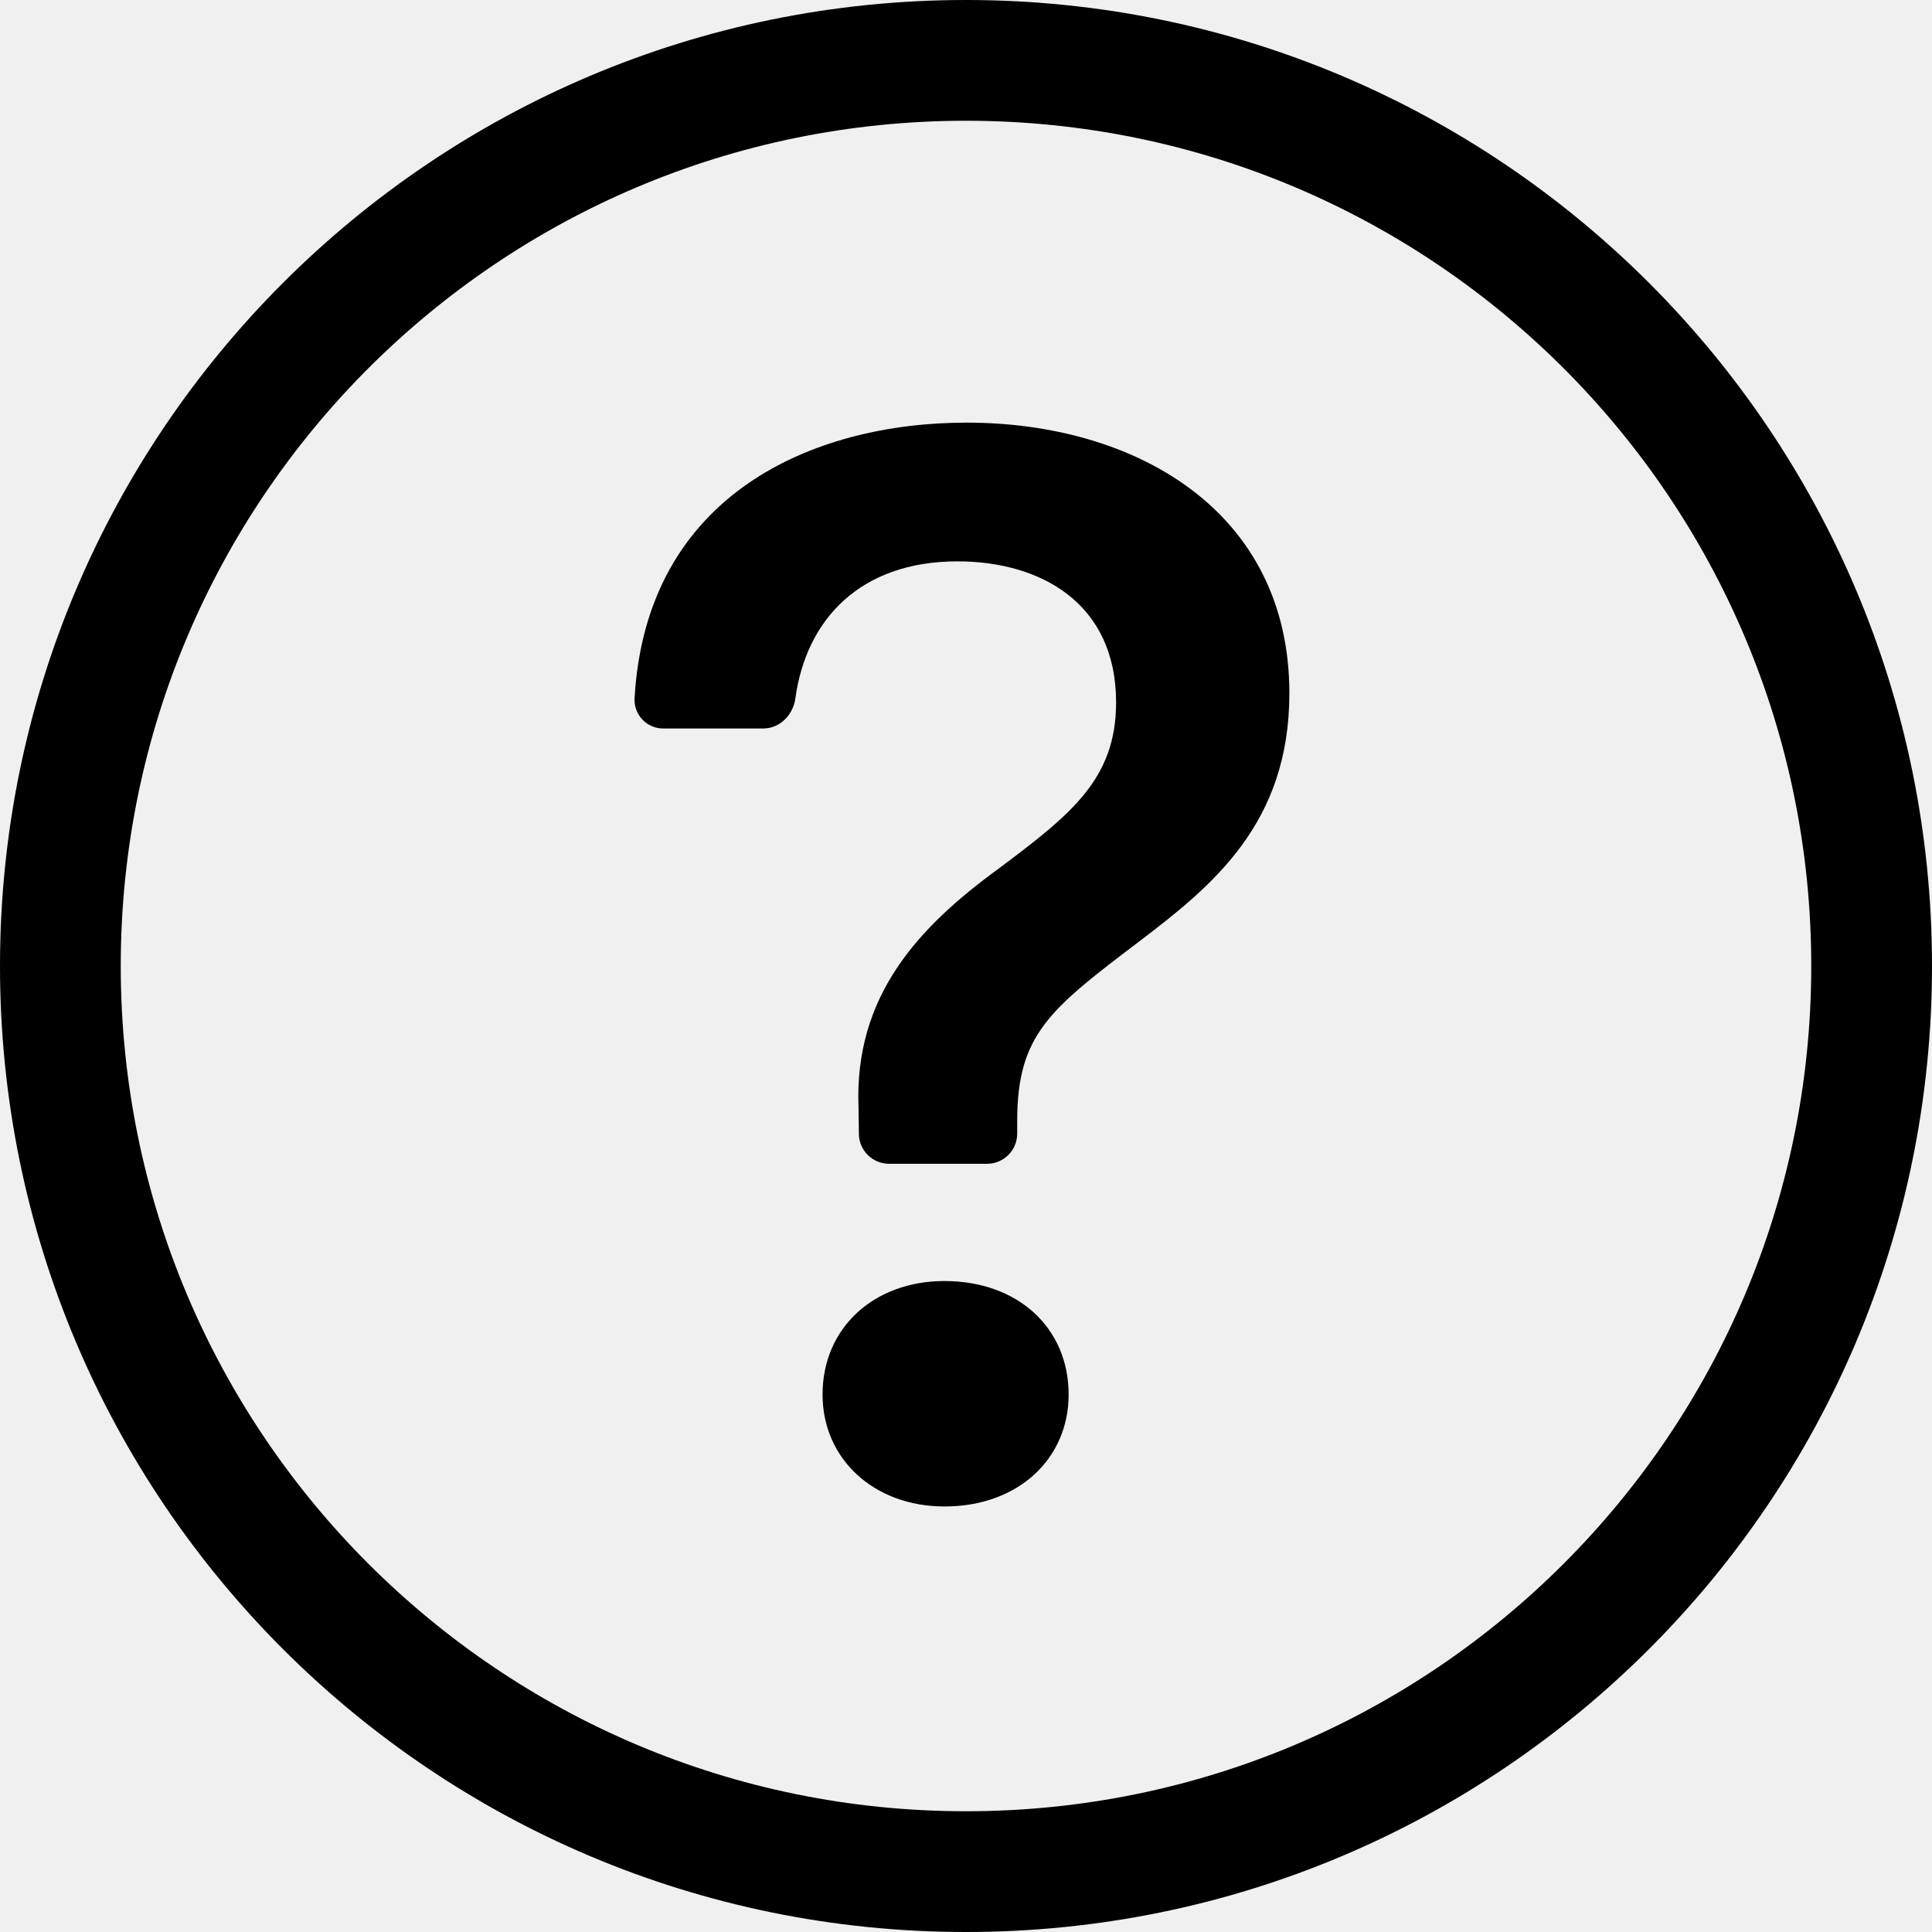
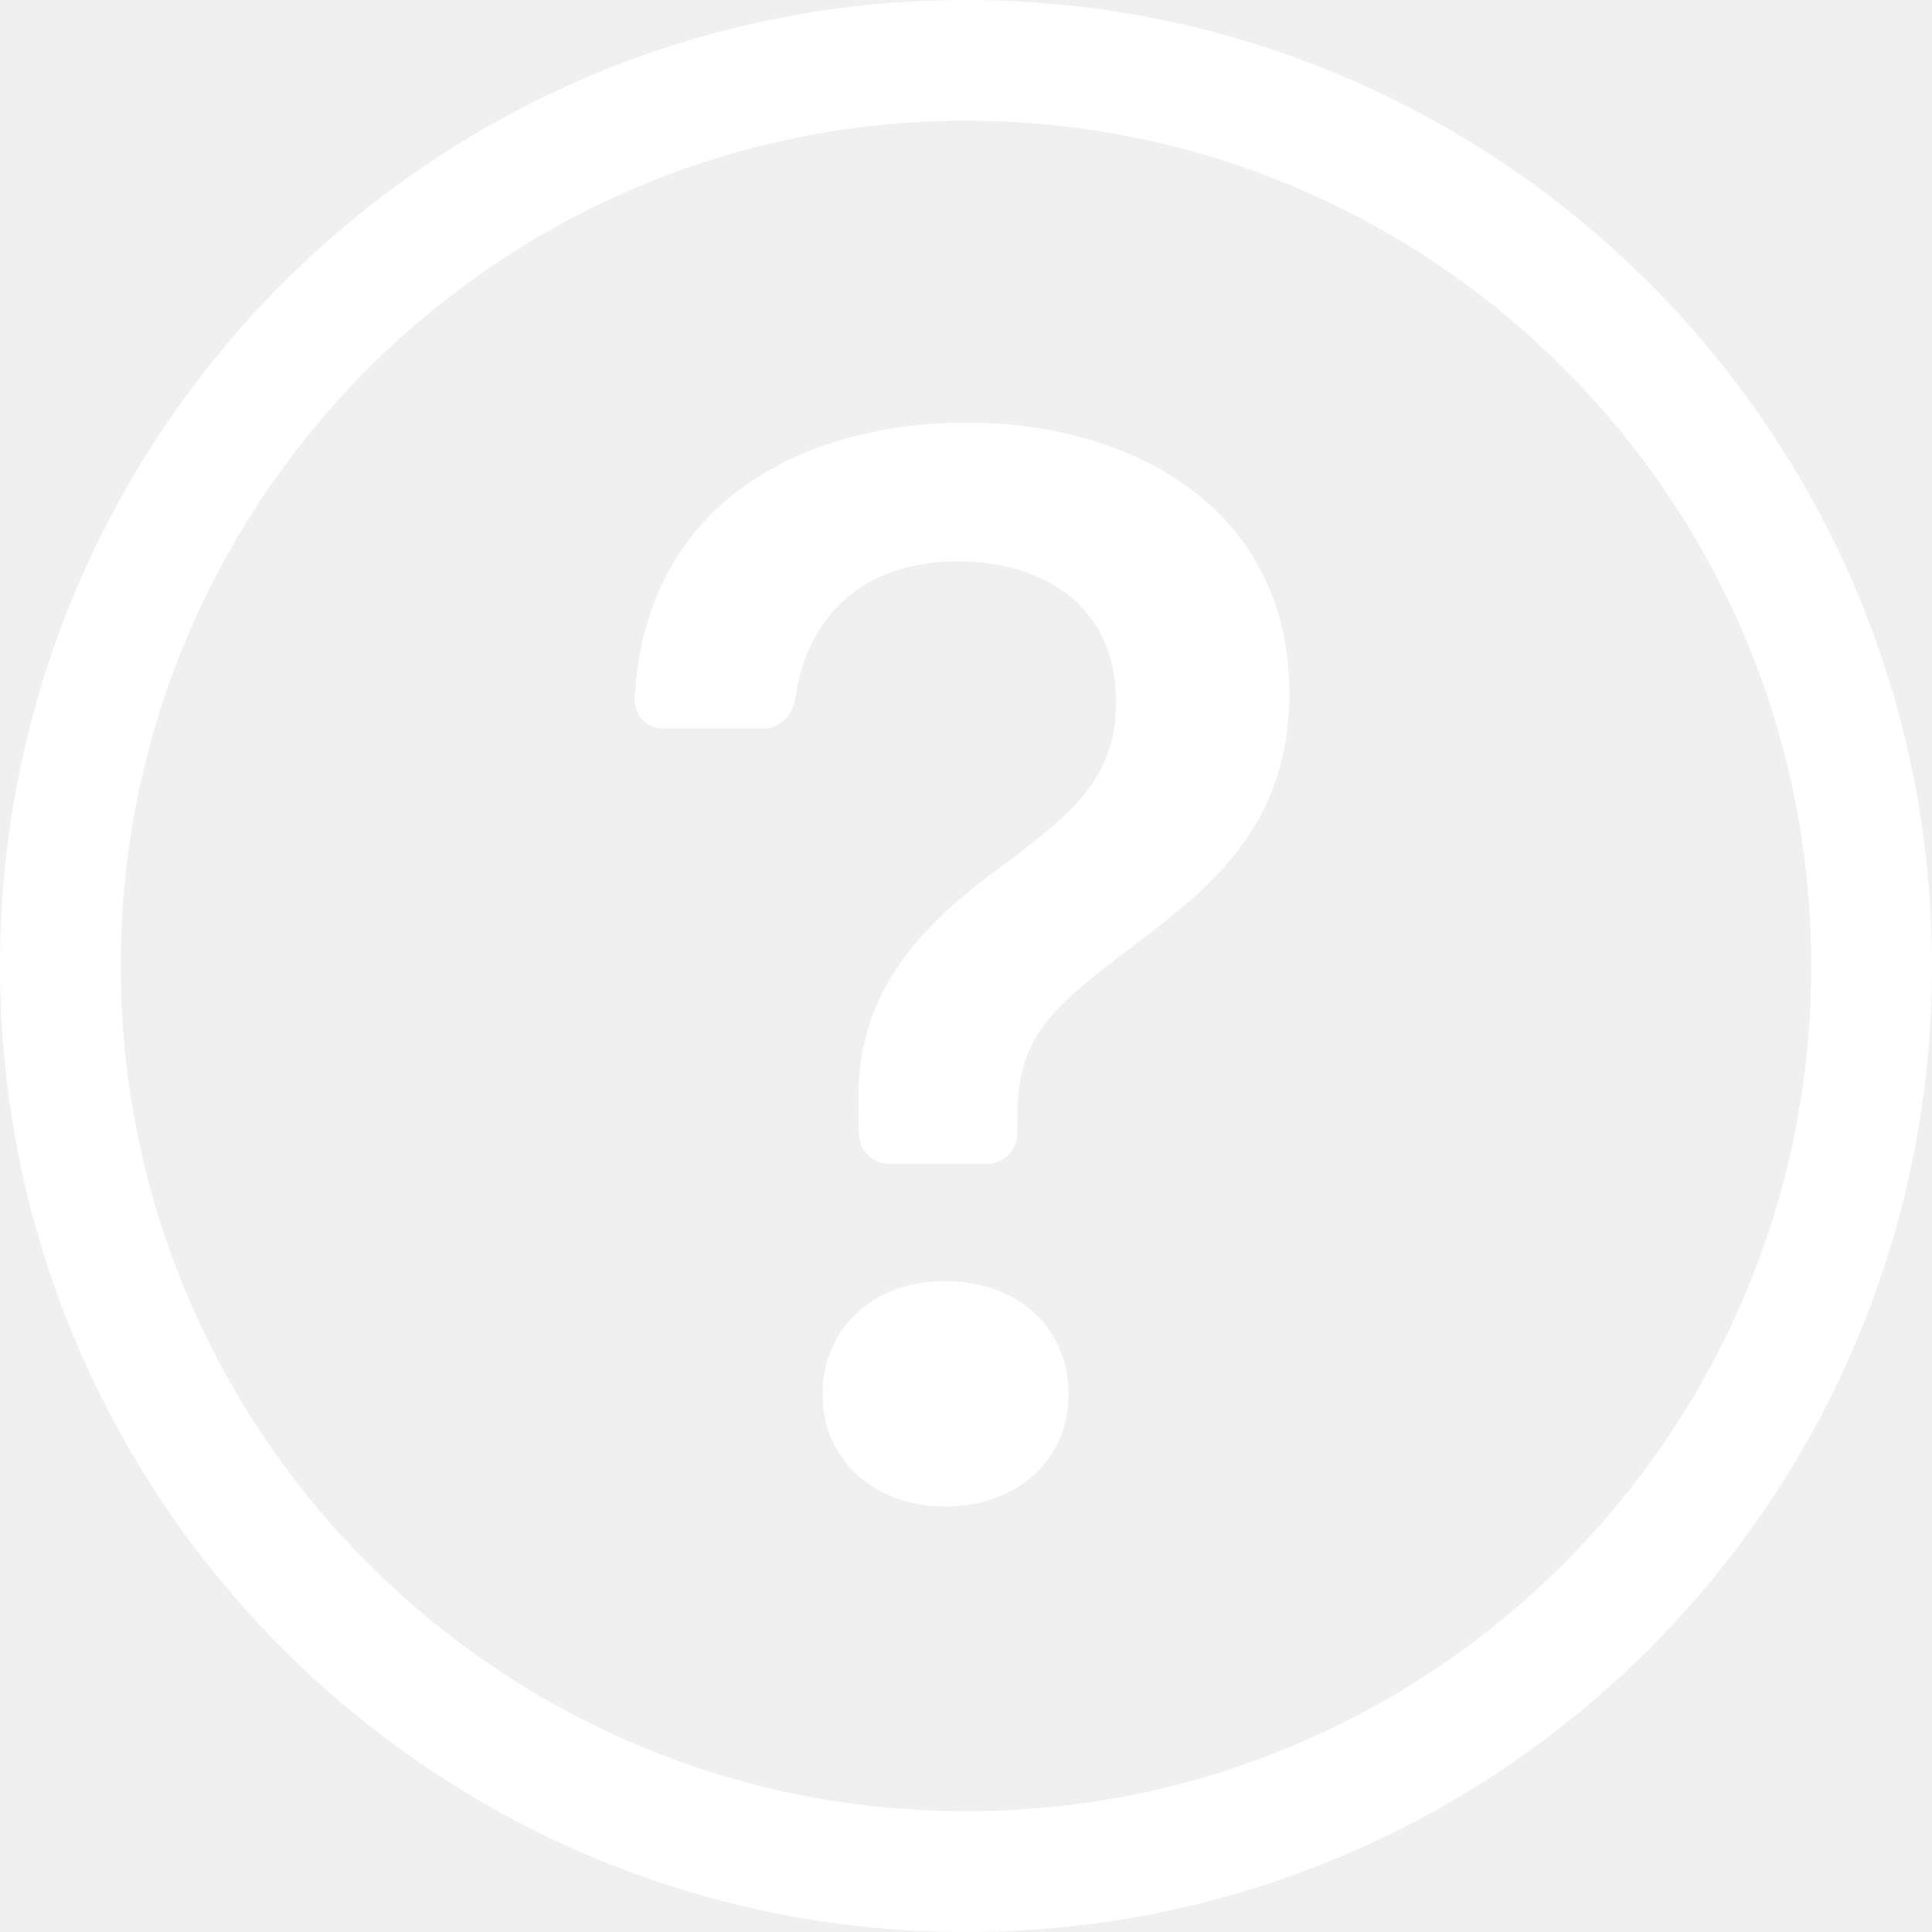
- <svg xmlns="http://www.w3.org/2000/svg" width="16" height="16" fill="currentColor" class="bi bi-question-circle" viewBox="0 0 16 16">
+ <svg xmlns="http://www.w3.org/2000/svg" width="16" height="16" fill="white" class="bi bi-question-circle" viewBox="0 0 16 16">
  <path d="M8 15A7 7 0 1 1 8 1a7 7 0 0 1 0 14zm0 1A8 8 0 1 0 8 0a8 8 0 0 0 0 16z" />
  <path d="M5.255 5.786a.237.237 0 0 0 .241.247h.825c.138 0 .248-.113.266-.25.09-.656.54-1.134 1.342-1.134.686 0 1.314.343 1.314 1.168 0 .635-.374.927-.965 1.371-.673.489-1.206 1.06-1.168 1.987l.003.217a.25.25 0 0 0 .25.246h.811a.25.25 0 0 0 .25-.25v-.105c0-.718.273-.927 1.01-1.486.609-.463 1.244-.977 1.244-2.056 0-1.511-1.276-2.241-2.673-2.241-1.267 0-2.655.59-2.75 2.286zm1.557 5.763c0 .533.425.927 1.01.927.609 0 1.028-.394 1.028-.927 0-.552-.42-.94-1.029-.94-.584 0-1.009.388-1.009.94z" />
</svg>
